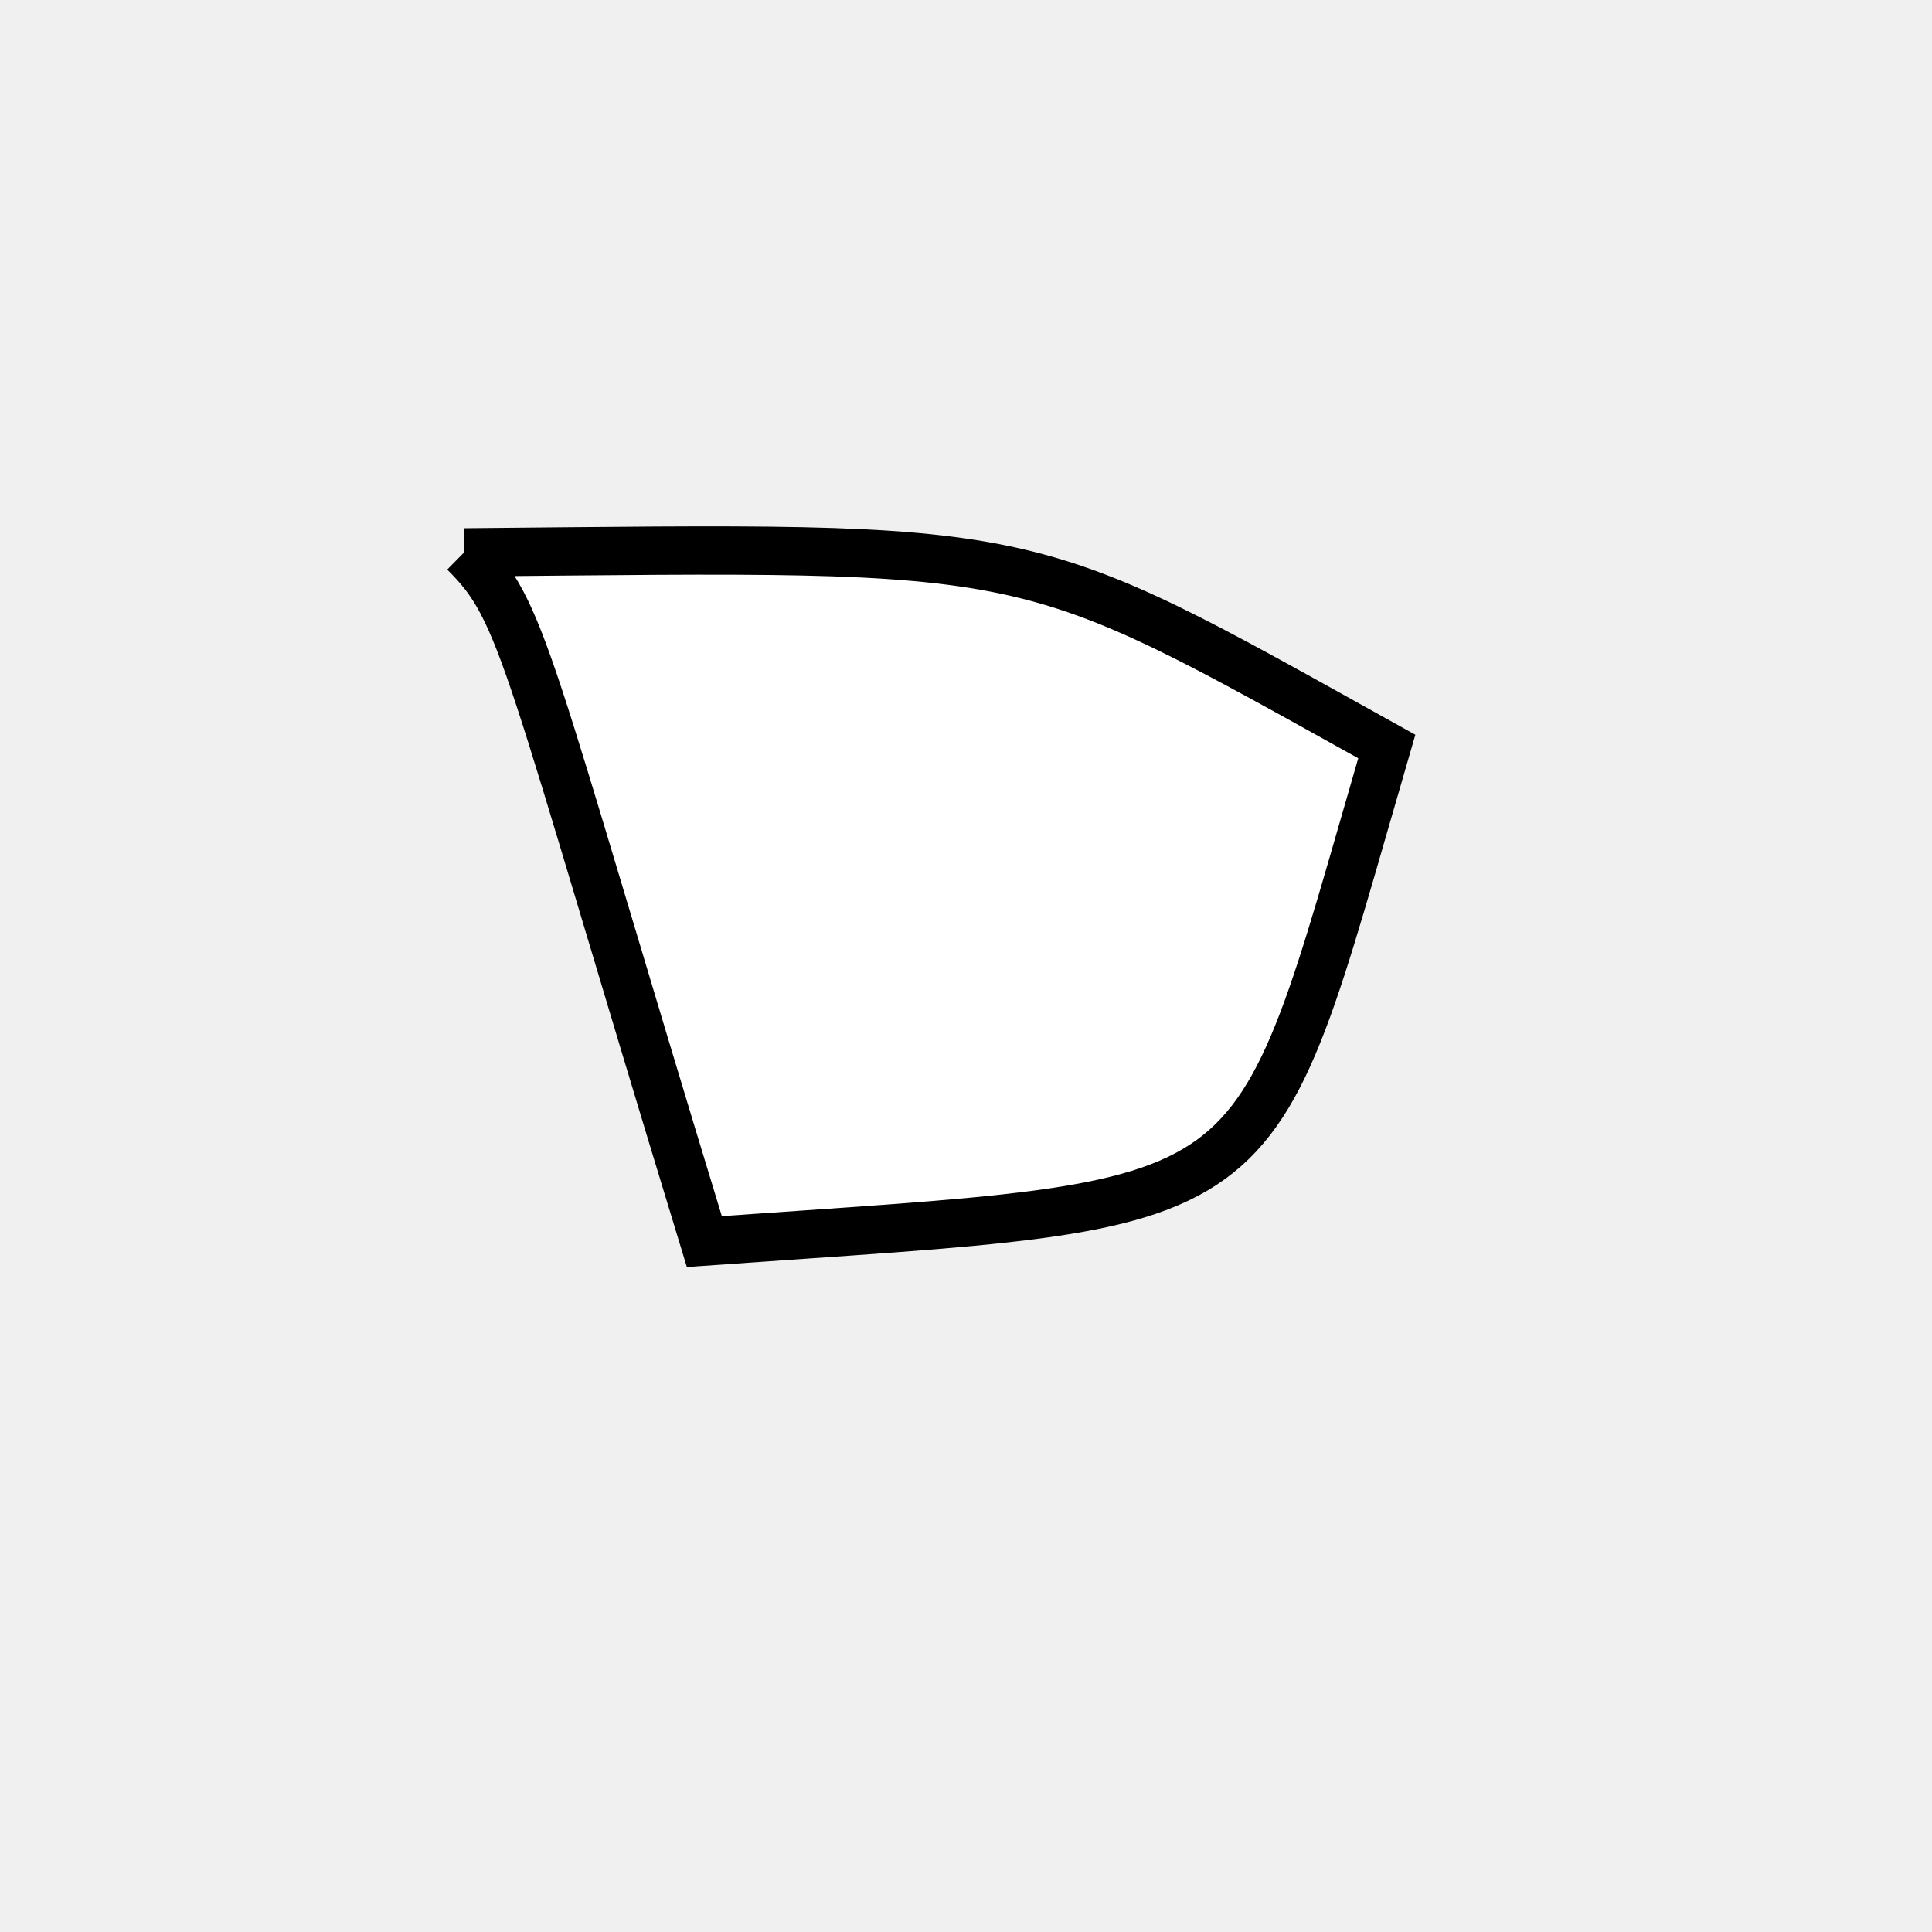
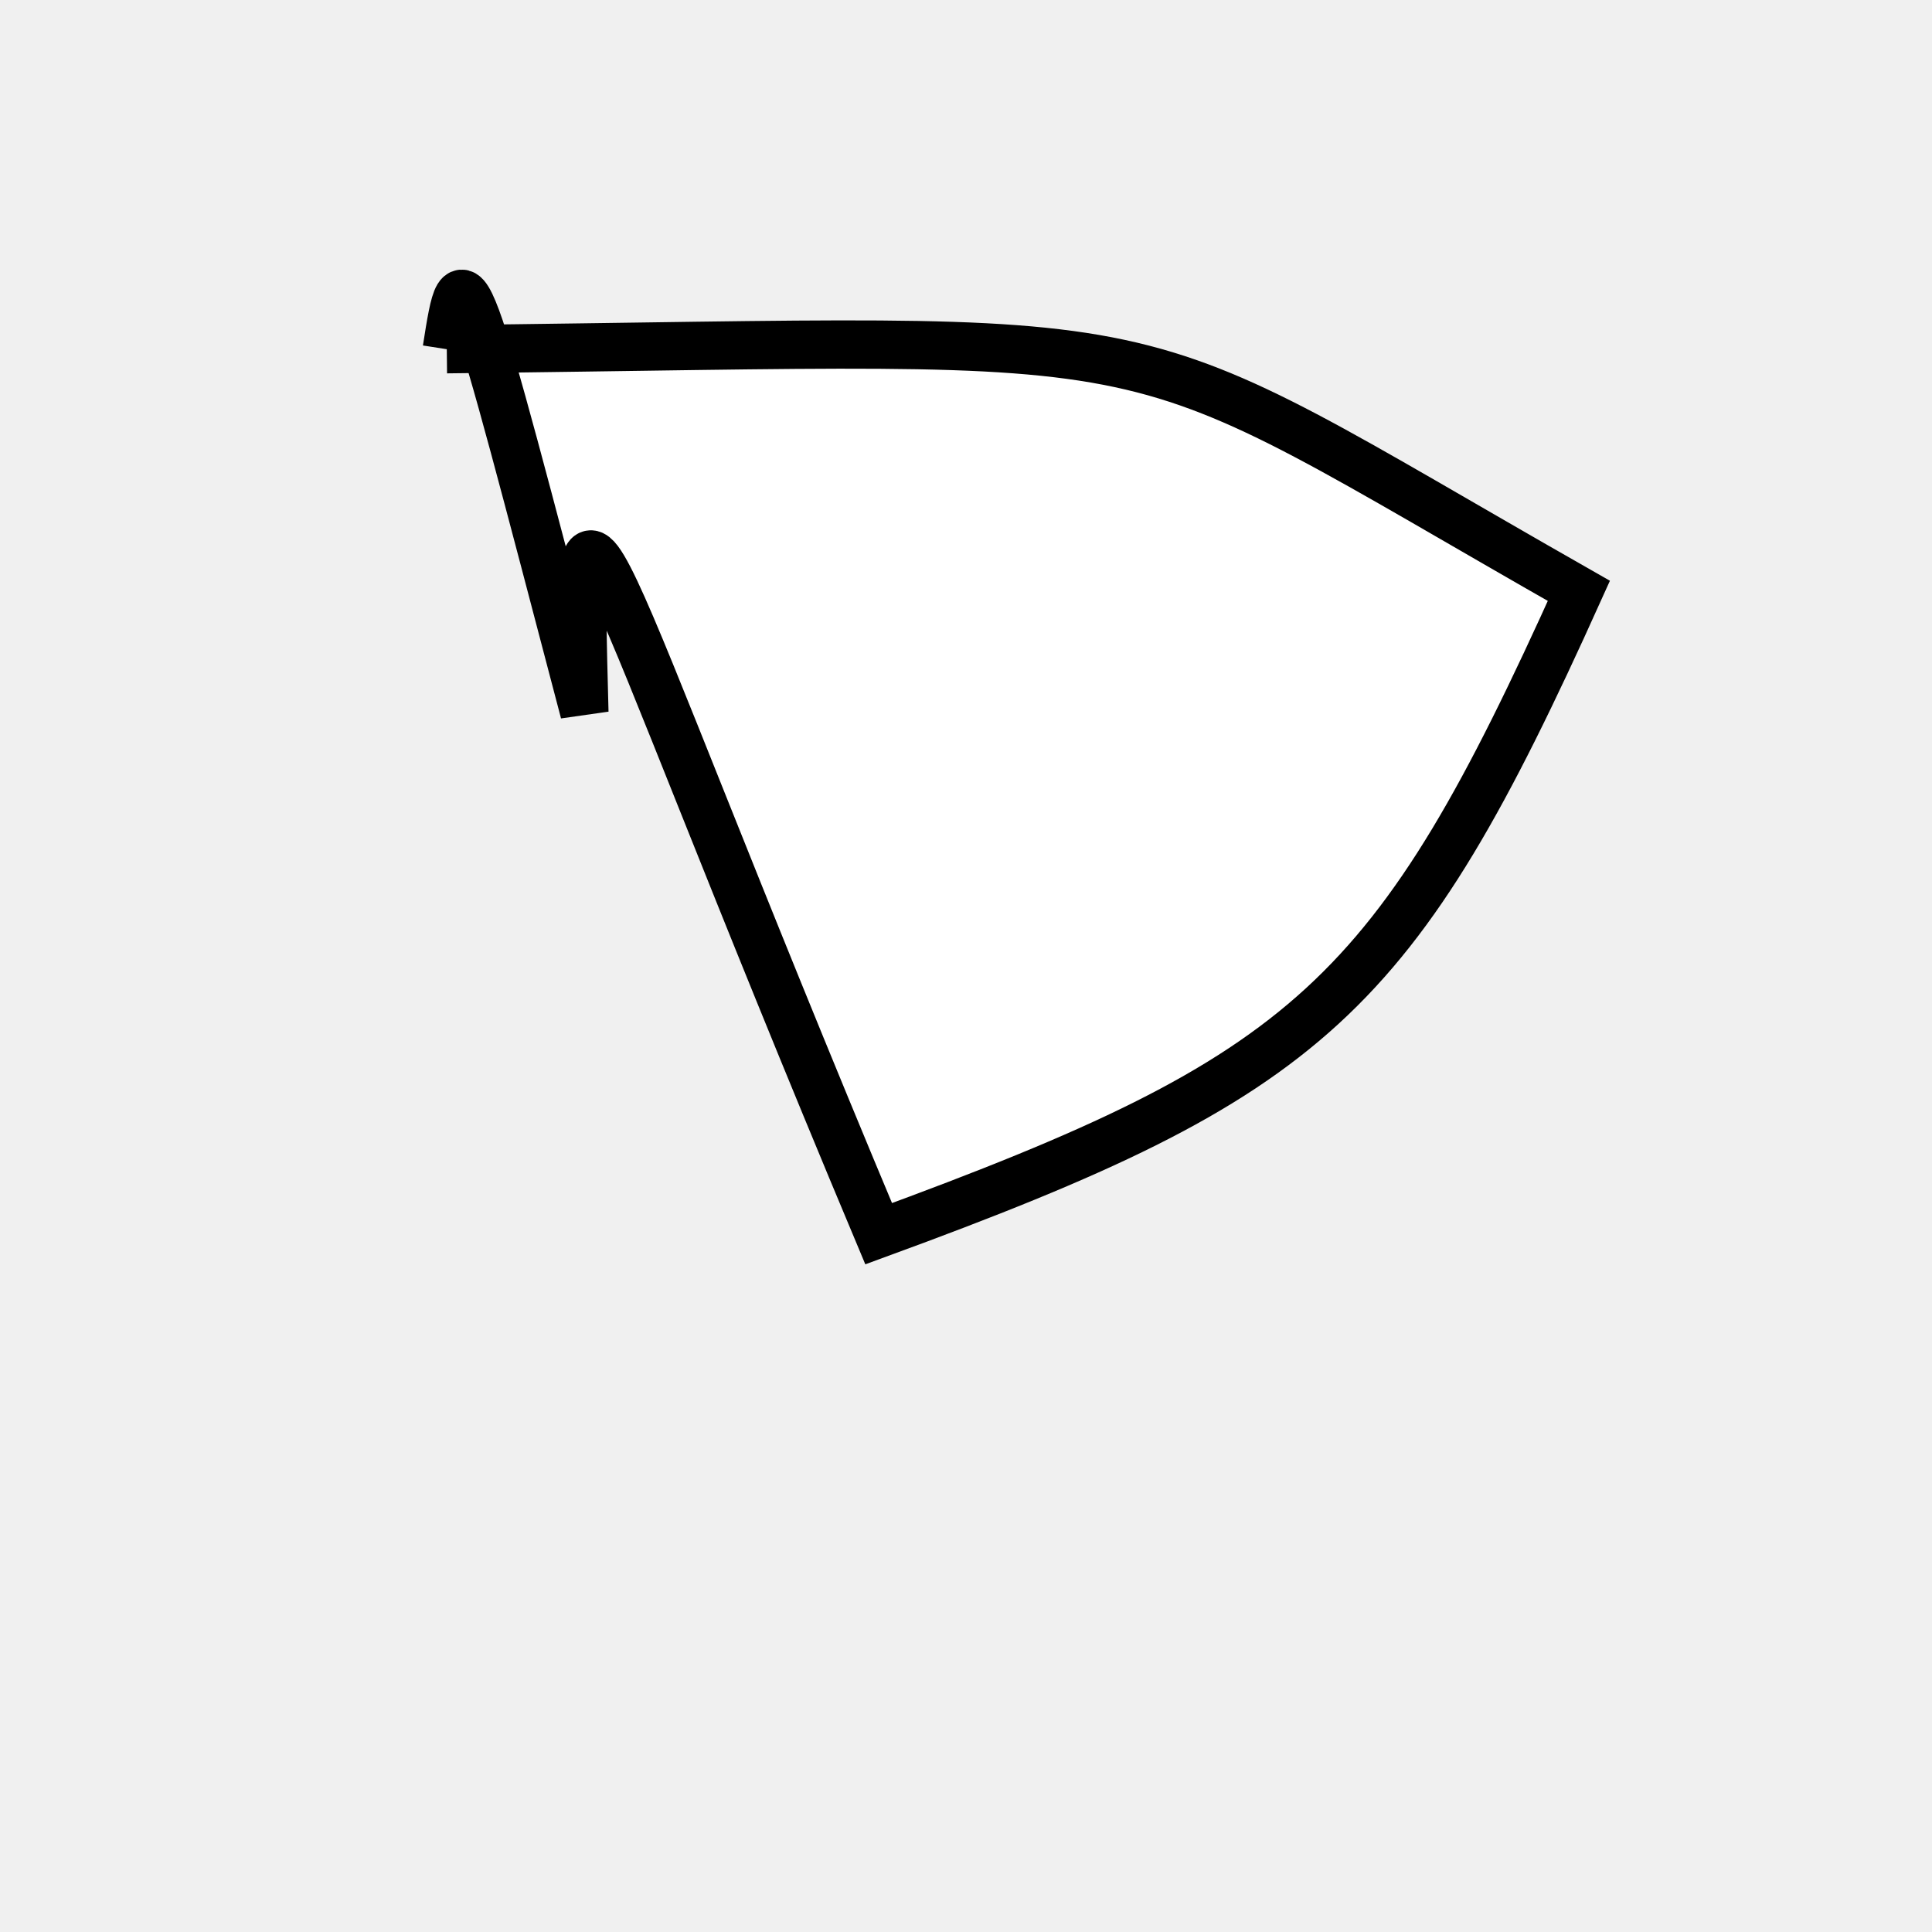
<svg xmlns="http://www.w3.org/2000/svg" width="200px" height="200px" viewBox="0 0 200 200" version="1.1">
-   <path d="M 48.049 57.183C 108.513 56.617 105.05 55.888 143.559 77.277 C 129.008 127.222 133.12 124.239 72.912 128.526 C 54.31 67.588 54.31 63.357 48.049 57.183" fill="white" stroke-dasharray="[0,0]" stroke="black" stroke-width="5" />
+   <path d="M 46.252 36.15C 125.826 35.283 113.295 32.609 163.446 61.165 C 144.388 103.447 135.861 111.275 90.959 127.714 C 59.687 53.176 59.687 42.78 60.495 73.736C 47.96 26.037 47.96 25.212 46.252 36.15" fill="white" stroke-dasharray="[0,0]" stroke="black" stroke-width="5" />
</svg>
